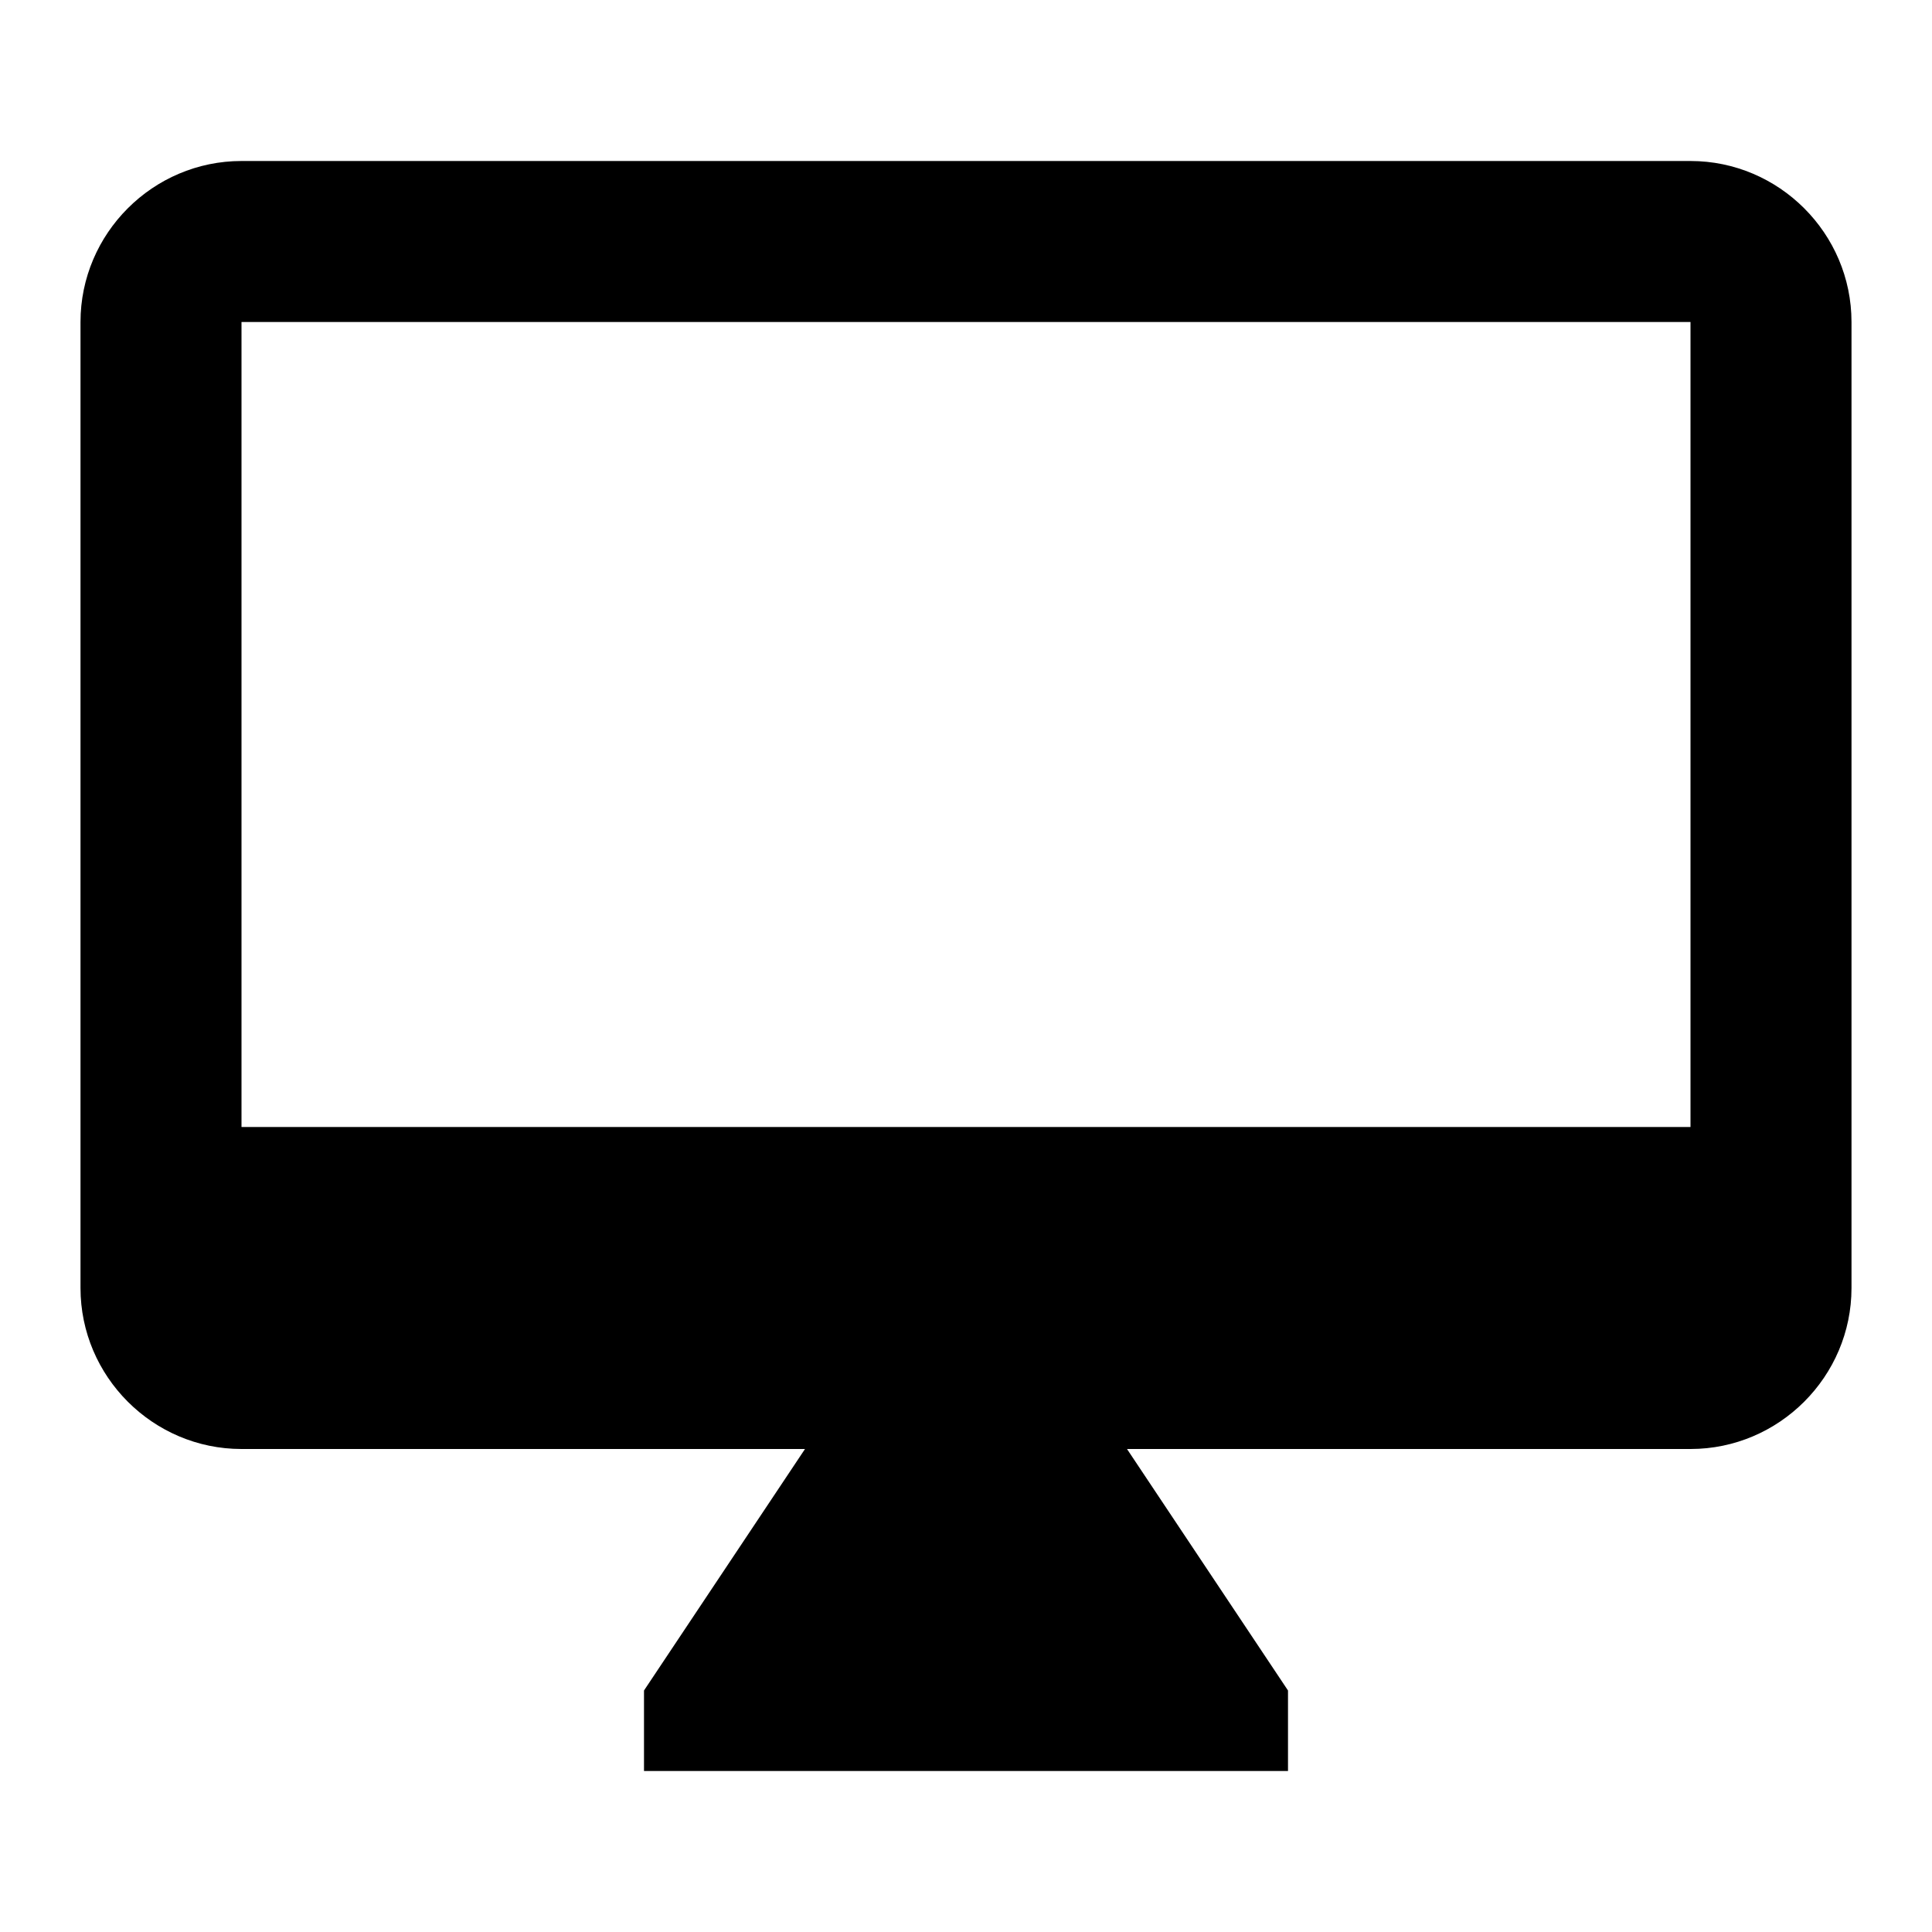
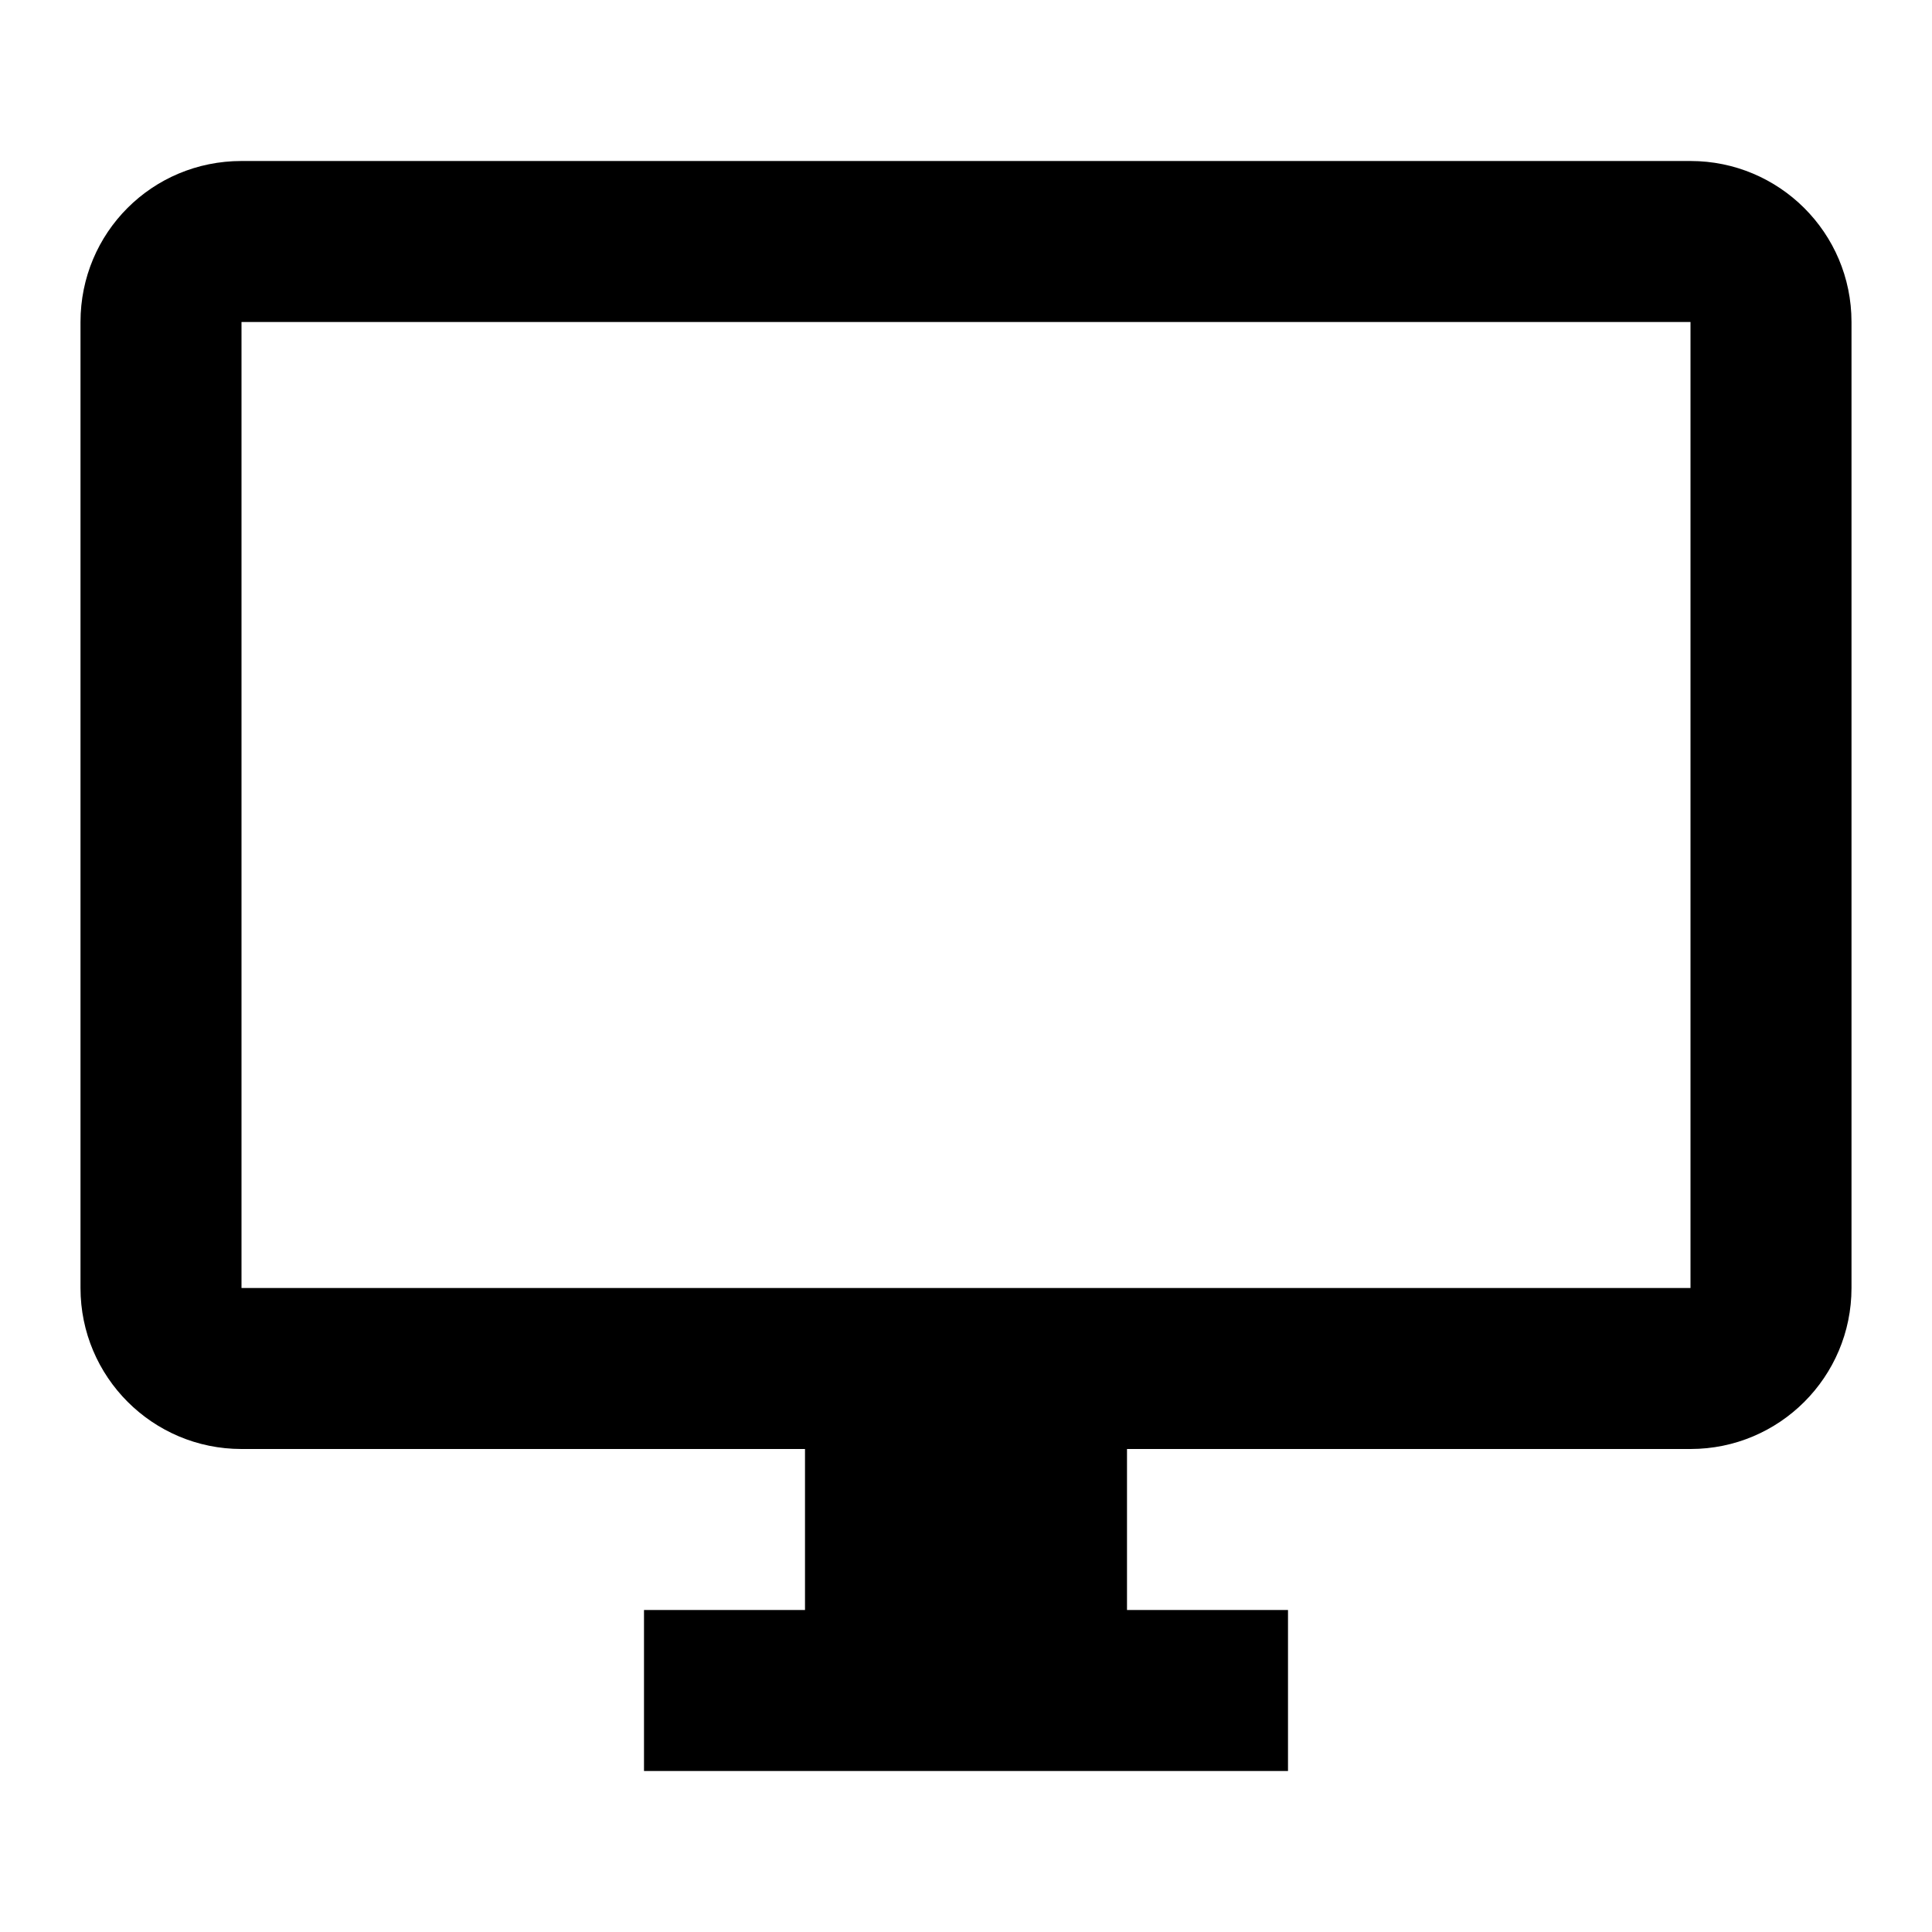
<svg xmlns="http://www.w3.org/2000/svg" viewBox="0 0 24 24" class="icon" aria-hidden="true">
-   <path fill="currentColor" d="M21 2H3c-1.1 0-2 .9-2 2v12c0 1.1.9 2 2 2h7l-2 3v1h8v-1l-2-3h7c1.1 0 2-.9 2-2V4c0-1.1-.9-2-2-2m0 12H3V4h18z" />
+   <path fill="currentColor" d="M21 16H3V4h18M21 2H3C1.89 2 1 2.89 1 4v12a2 2 0 0 0 2 2h7v2H8v2h8v-2h-2v-2h7a2 2 0 0 0 2-2V4c0-1.11-.9-2-2-2Z" />
</svg>
